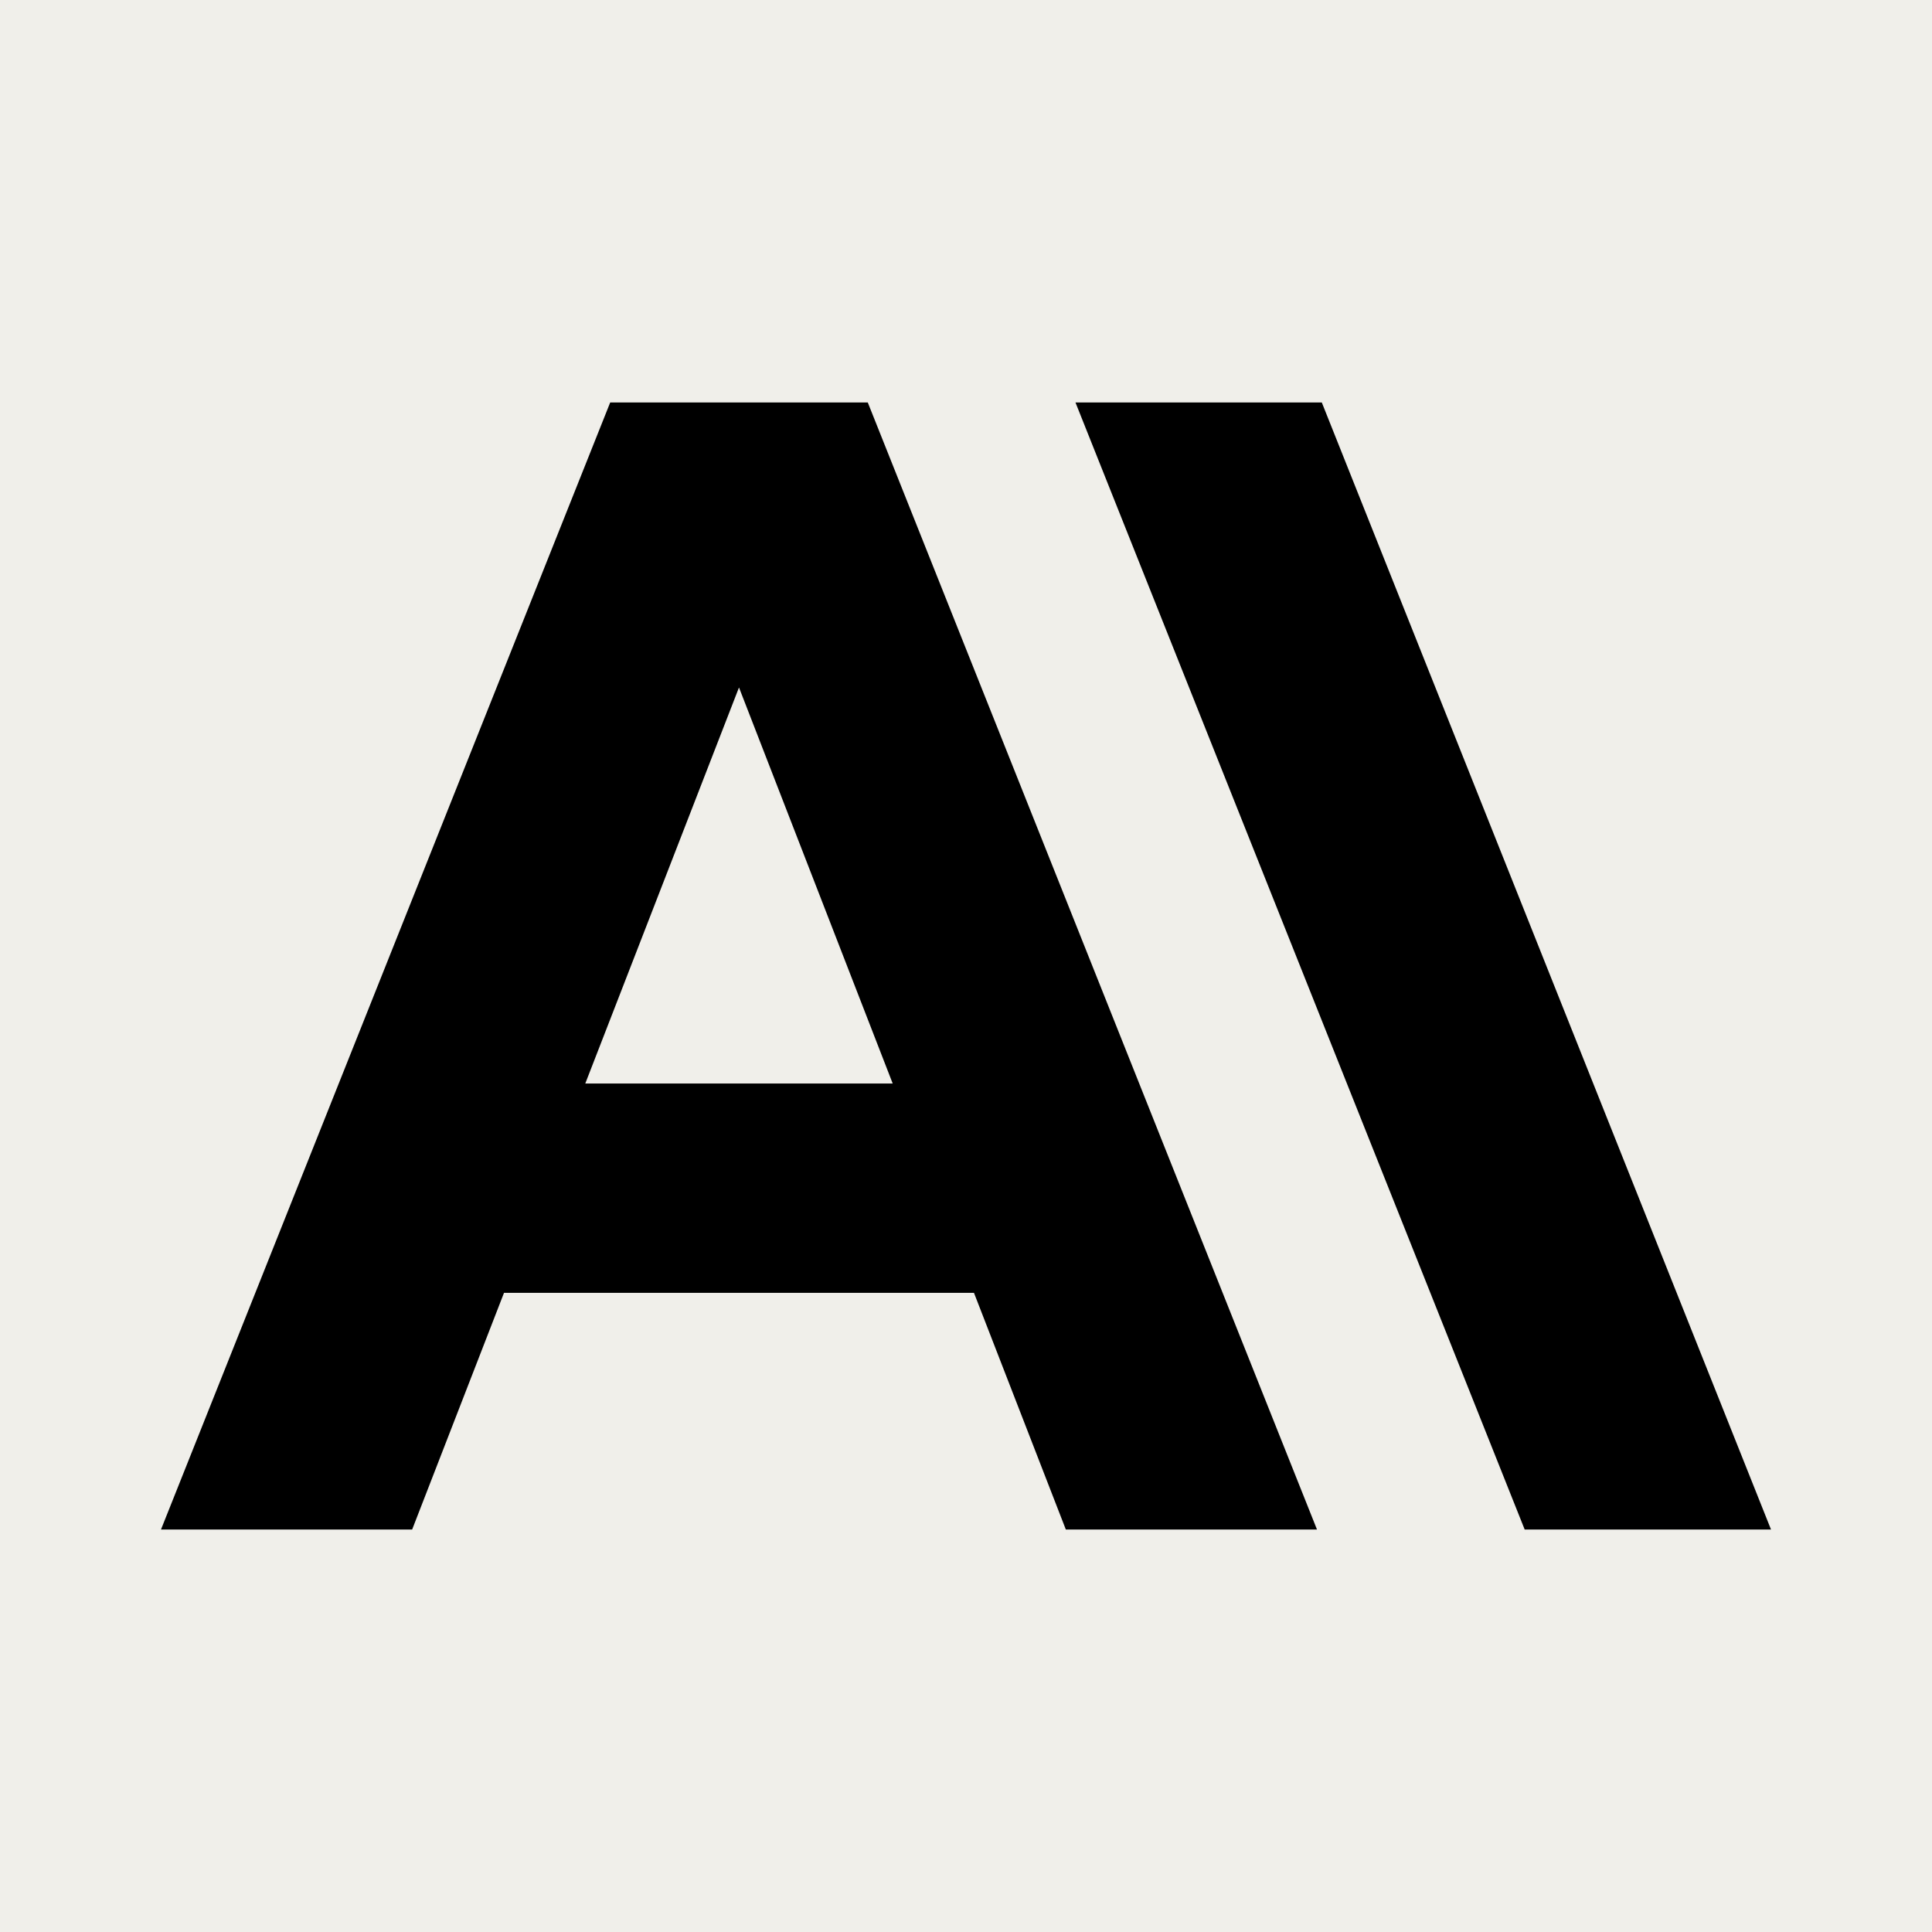
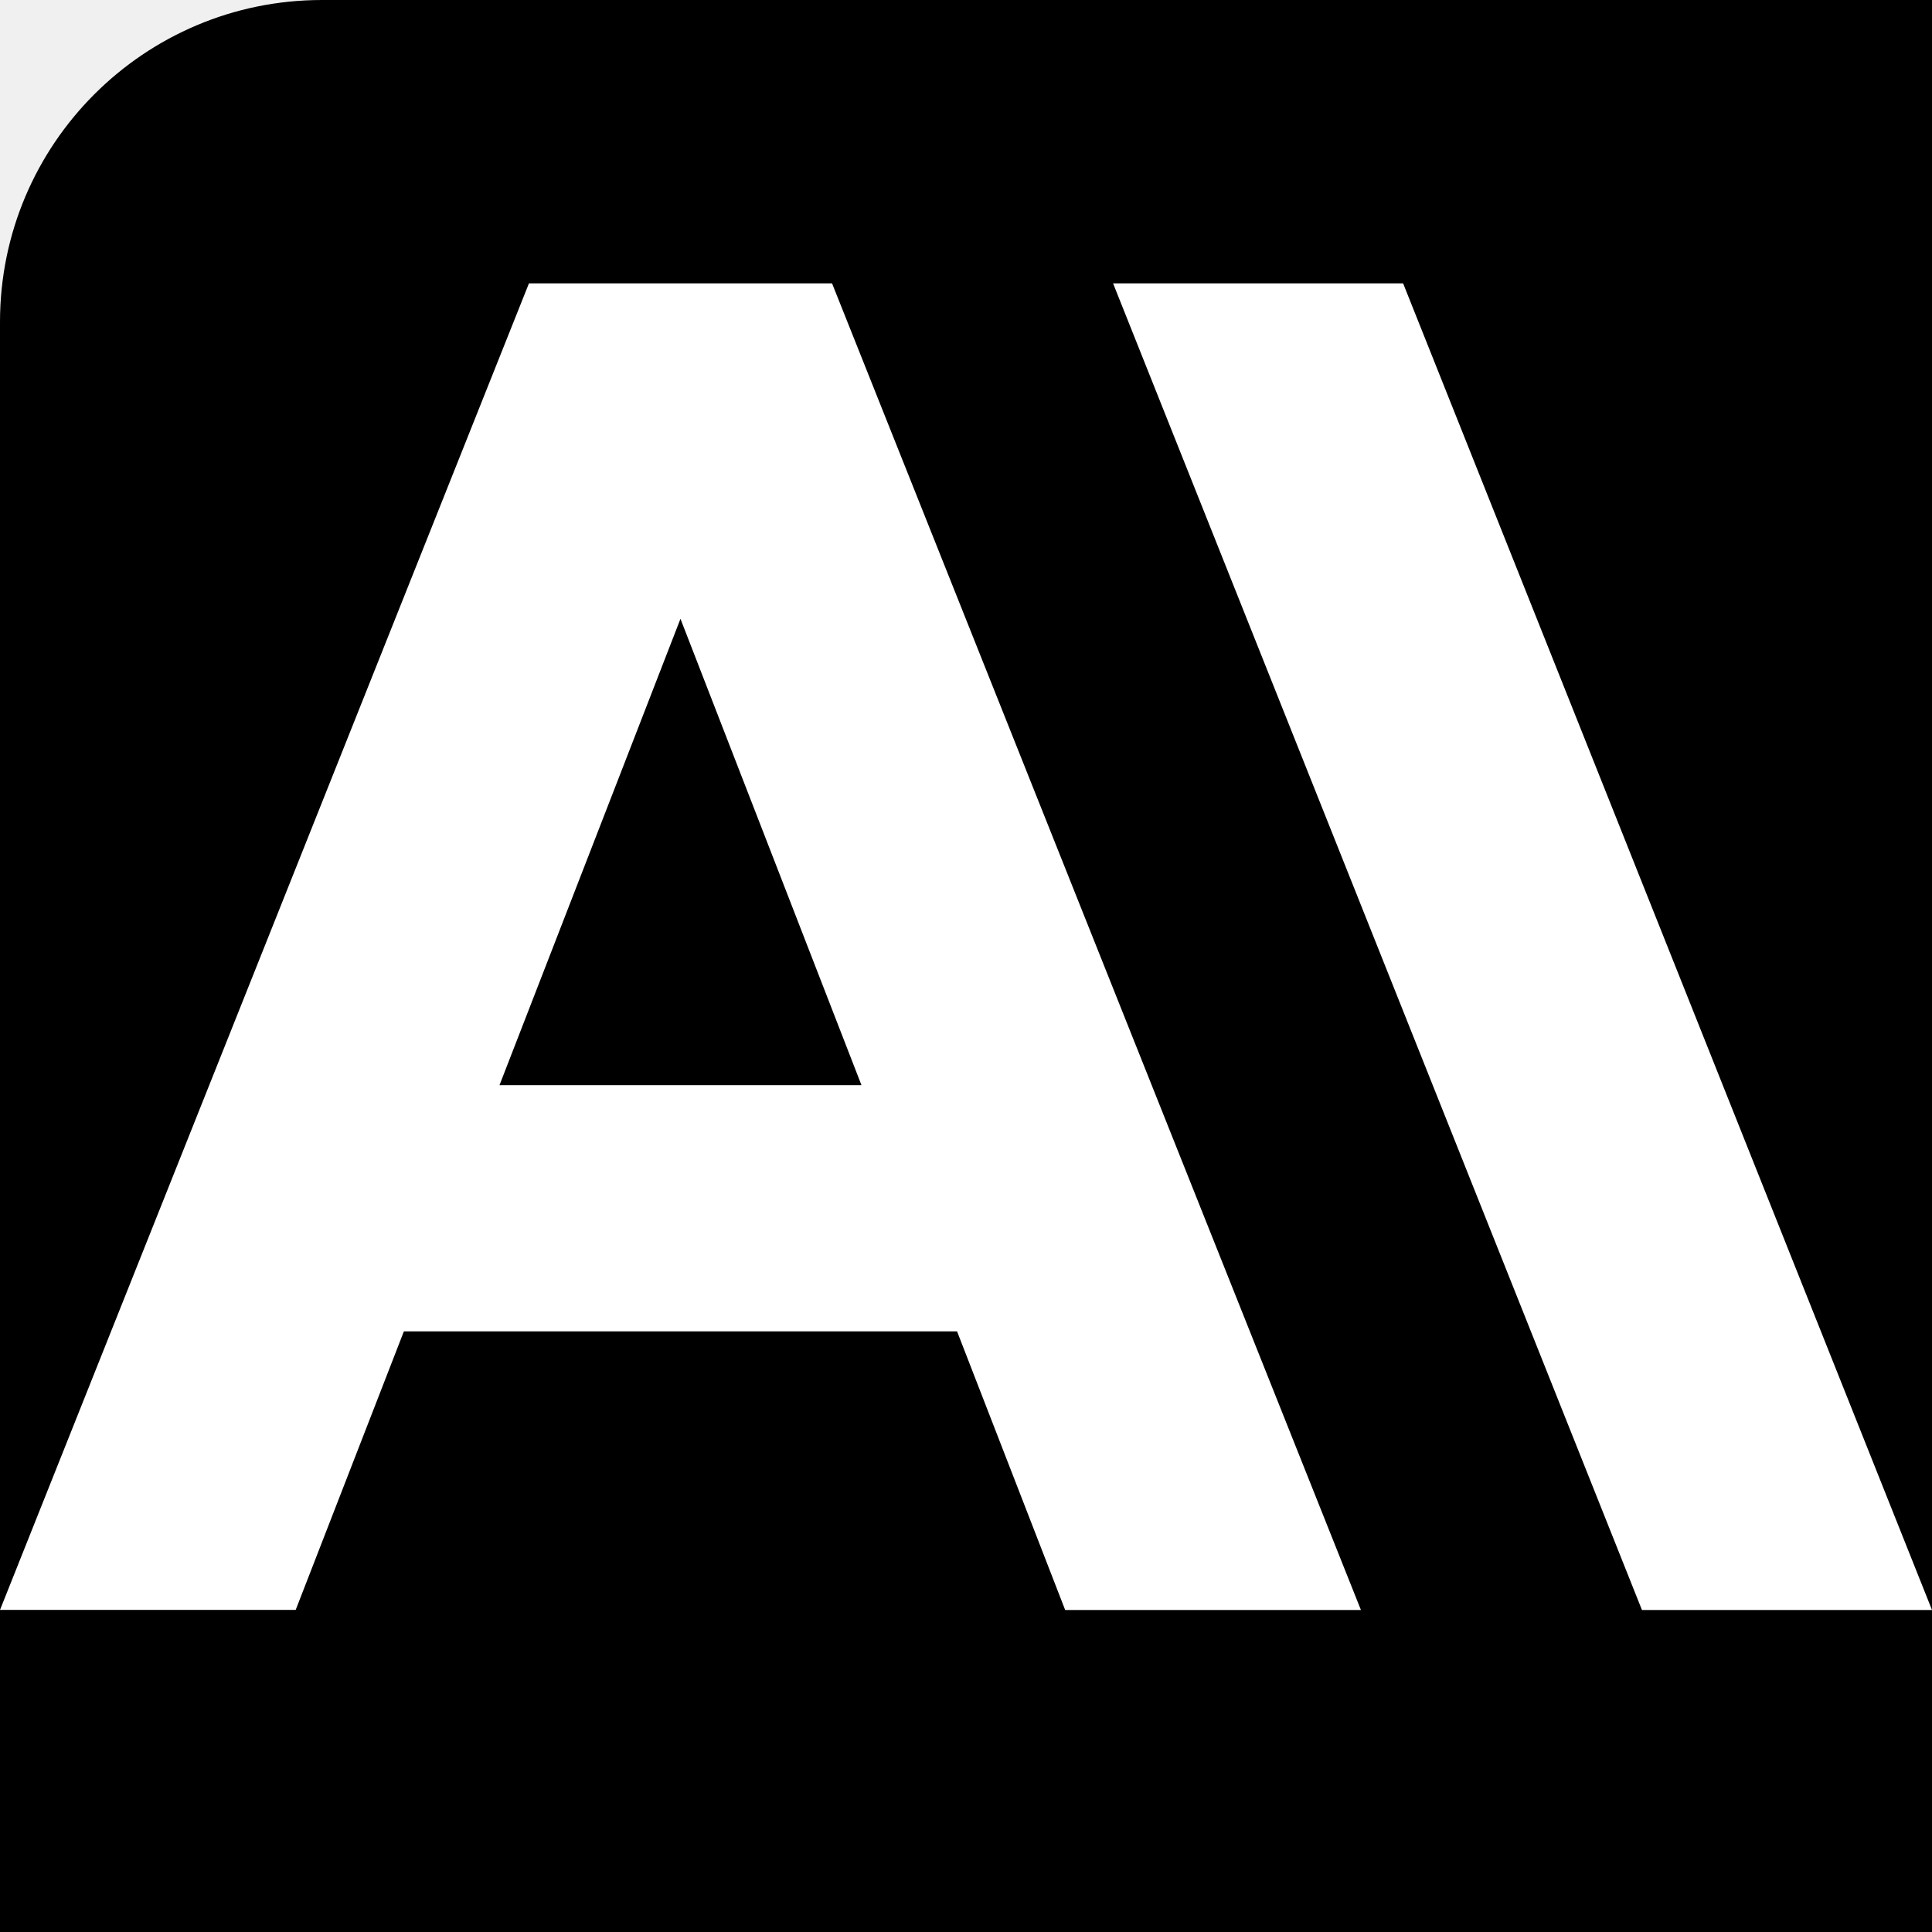
- <svg xmlns="http://www.w3.org/2000/svg" width="48" height="48" viewBox="0 0 48 48" fill="none">
-   <rect width="48" height="48" fill="#F0EFEA" />
-   <path d="M32.84 10H26.72L37.88 38H44L32.84 10Z" fill="black" />
-   <path d="M15.16 10L4 38H10.24L12.522 32.12H24.198L26.48 38H32.72L21.56 10H15.16ZM14.541 26.92L18.36 17.08L22.179 26.92H14.541Z" fill="black" />
+ <svg xmlns="http://www.w3.org/2000/svg" height="48" viewBox="0 0 24 24" width="48" preserveAspectRatio="xMidYMid meet">
+   <rect width="48" height="48" fill="black" rx="4" />
+   <path fill="white" d="M13.827 3.52h3.603L24 20h-3.603l-6.57-16.48zm-7.258 0h3.767L16.906 20h-3.674l-1.343-3.461H5.017l-1.344 3.46H0L6.57 3.522zm4.132 9.959L8.453 7.687 6.205 13.48H10.7z" />
</svg>
